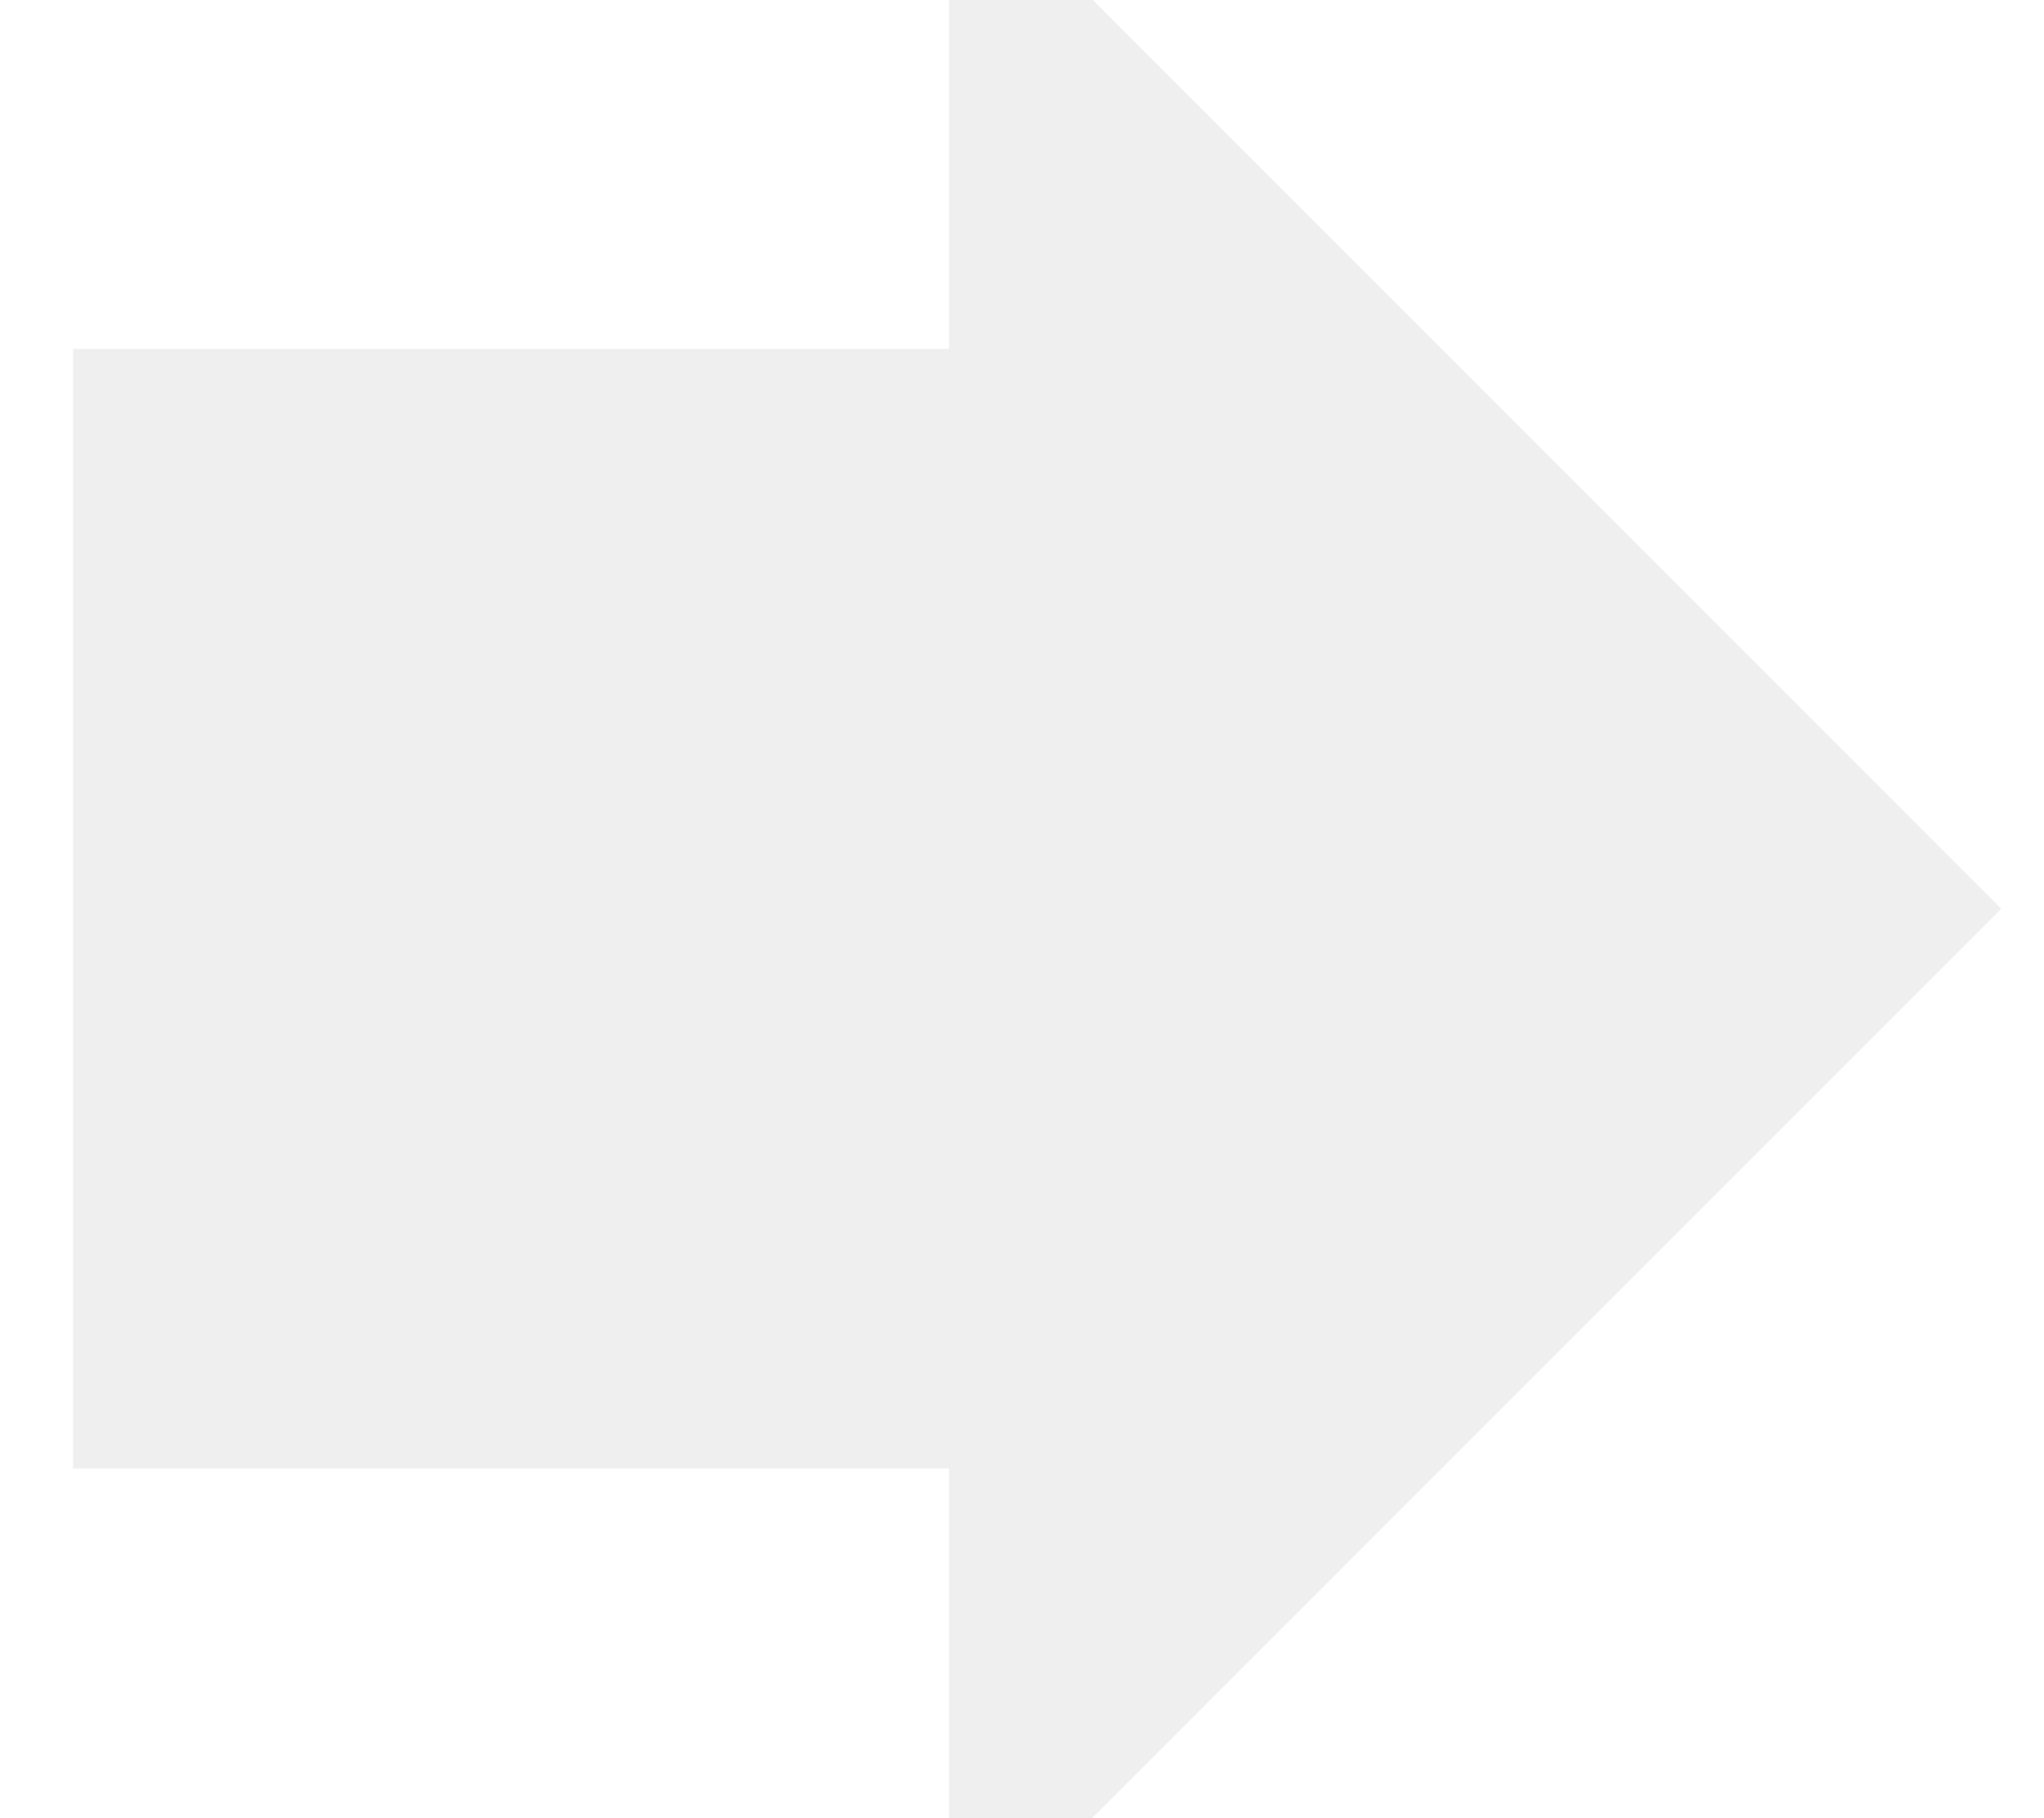
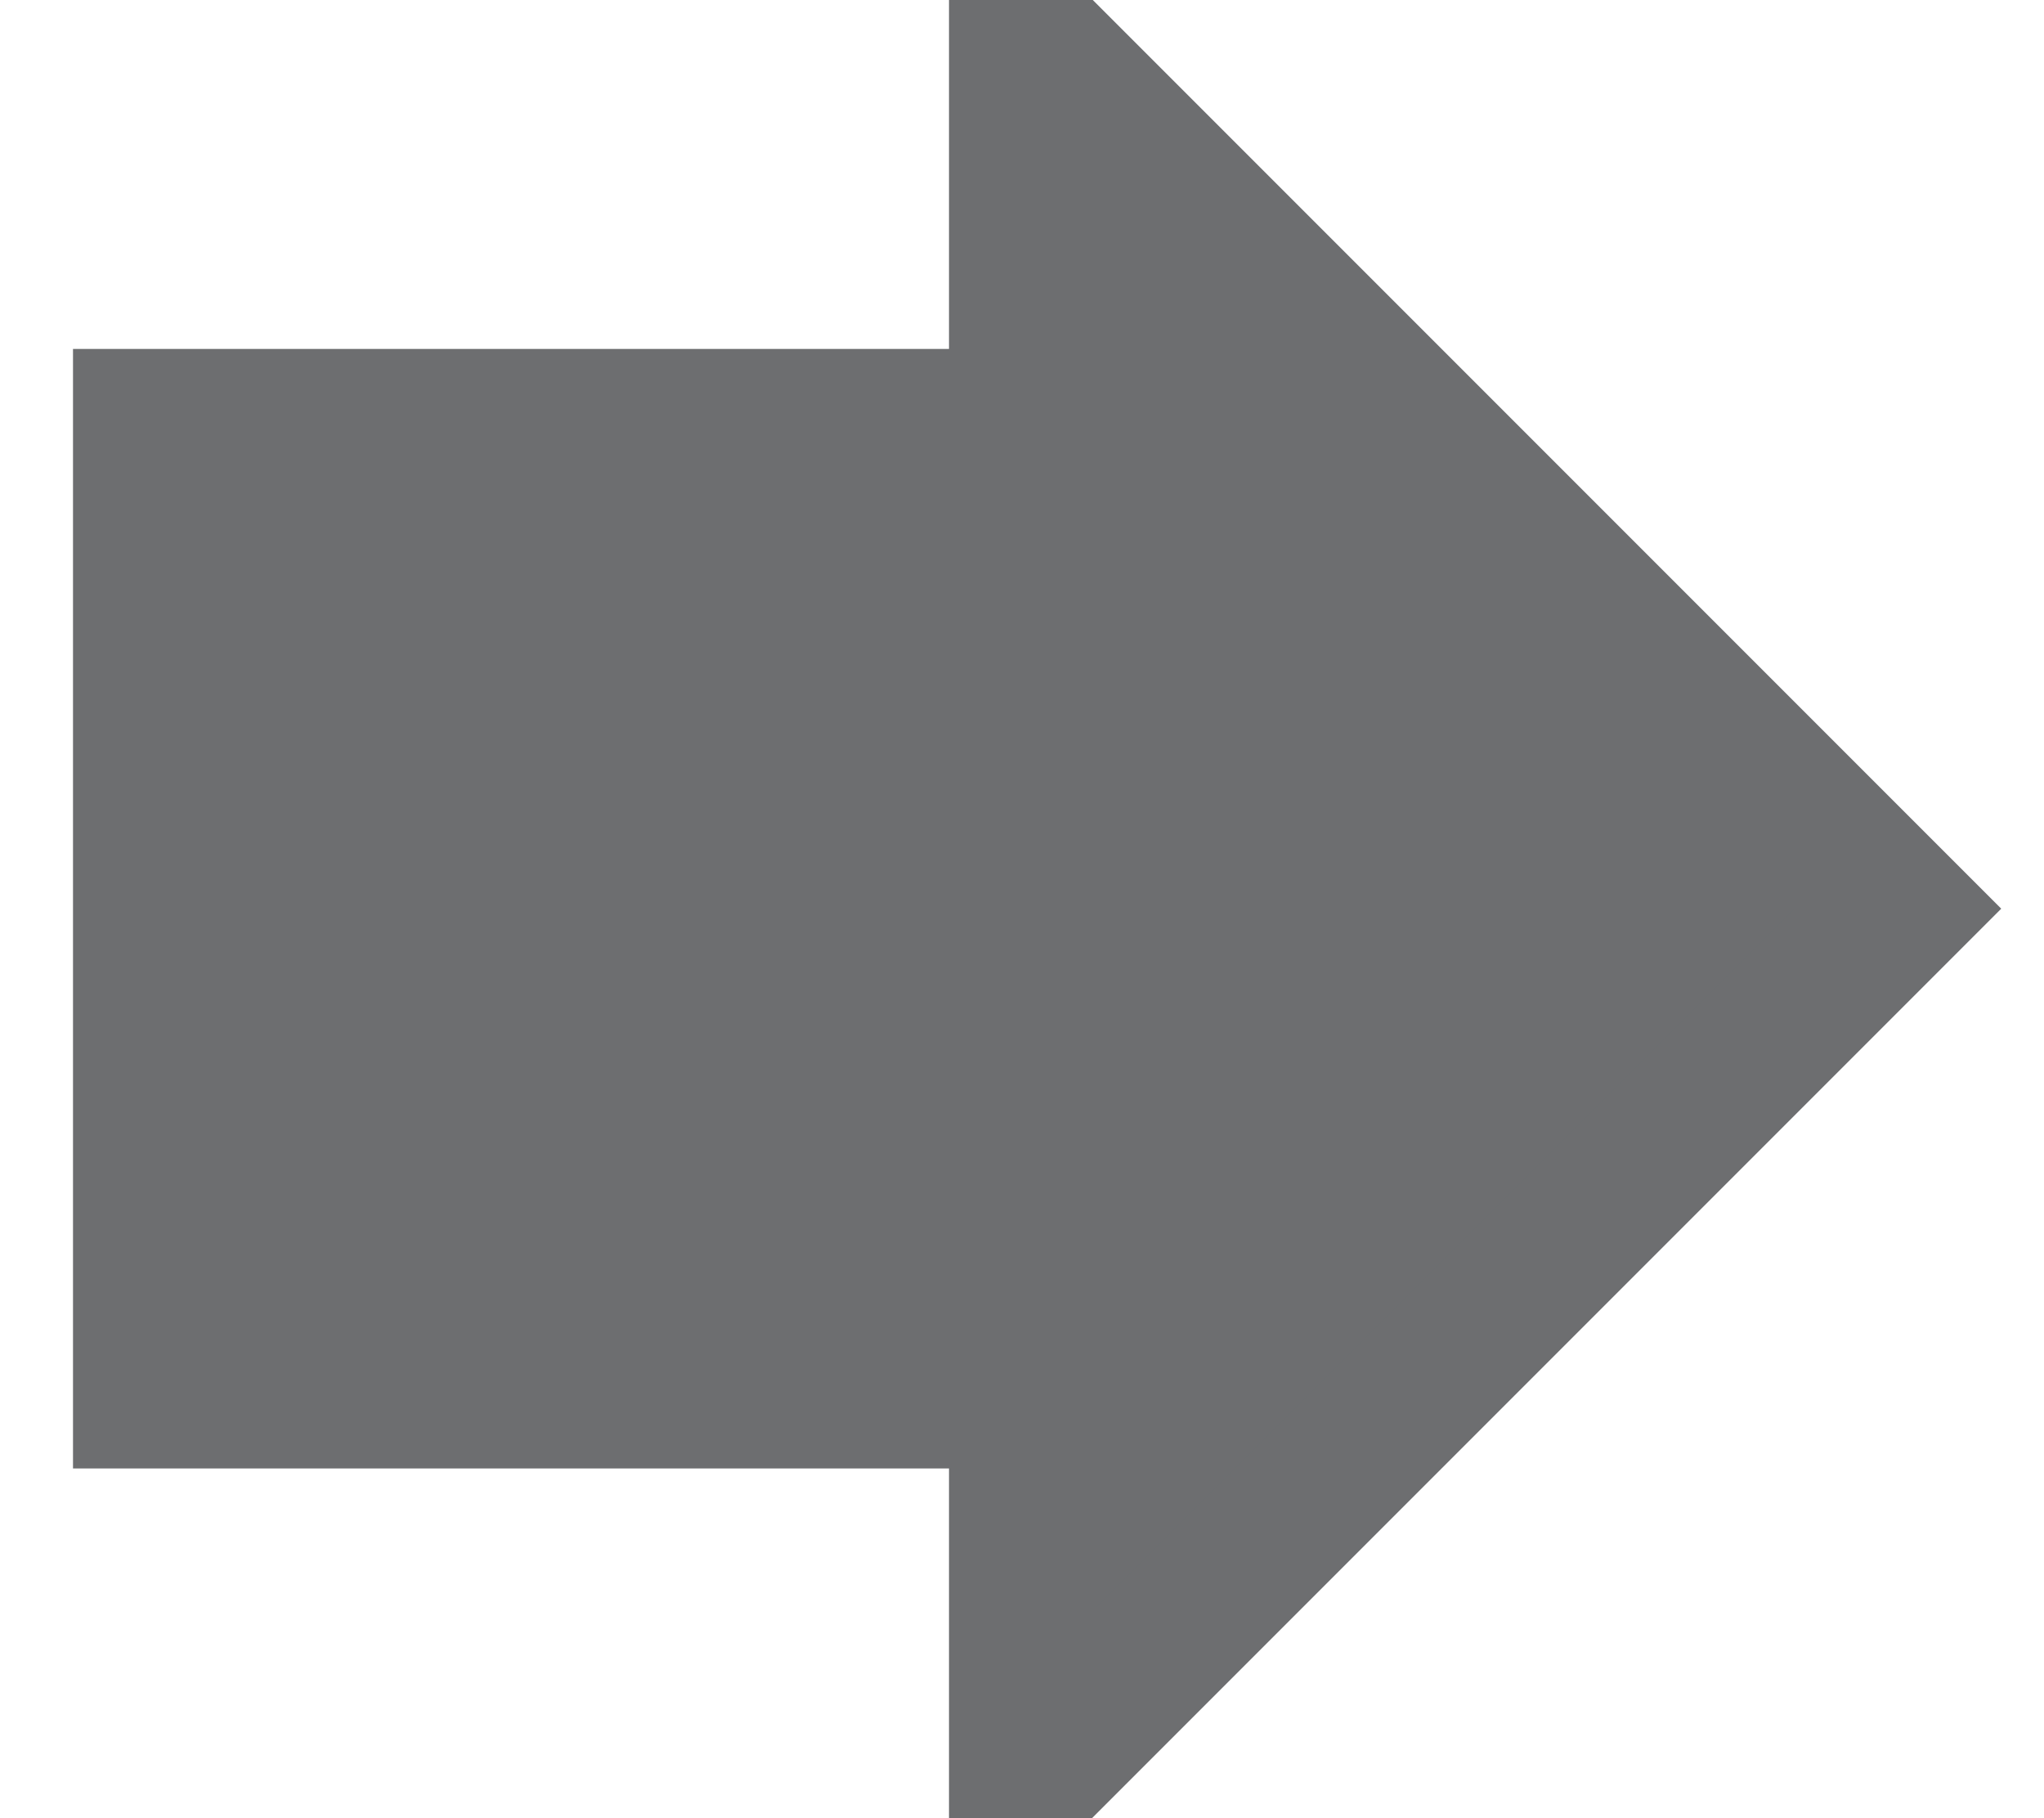
- <svg xmlns="http://www.w3.org/2000/svg" width="18px" height="16px" viewBox="0 0 14 12" version="1.1">
+ <svg xmlns="http://www.w3.org/2000/svg" width="18px" height="16px" viewBox="0 0 14 12" version="1.1" style="stroke: rgb(109, 110, 112);">
  <g id="Page-1" stroke="none" stroke-width="1" fill="none" fill-rule="evenodd">
    <g id="start" transform="translate(1, 0)" fill="#EFEFEF" stroke="#EFEFEF">
-       <polygon id="Combined-Shape" points="6 2.667 6 0 12 6 6 12 6 9.333 0 9.333 0 2.667" />
+       <polygon id="Combined-Shape" points="6 2.667 6 0 12 6 6 12 6 9.333 0 9.333 0 2.667" style="fill: rgb(109, 110, 112); stroke: rgb(109, 110, 112);" />
    </g>
  </g>
</svg>
